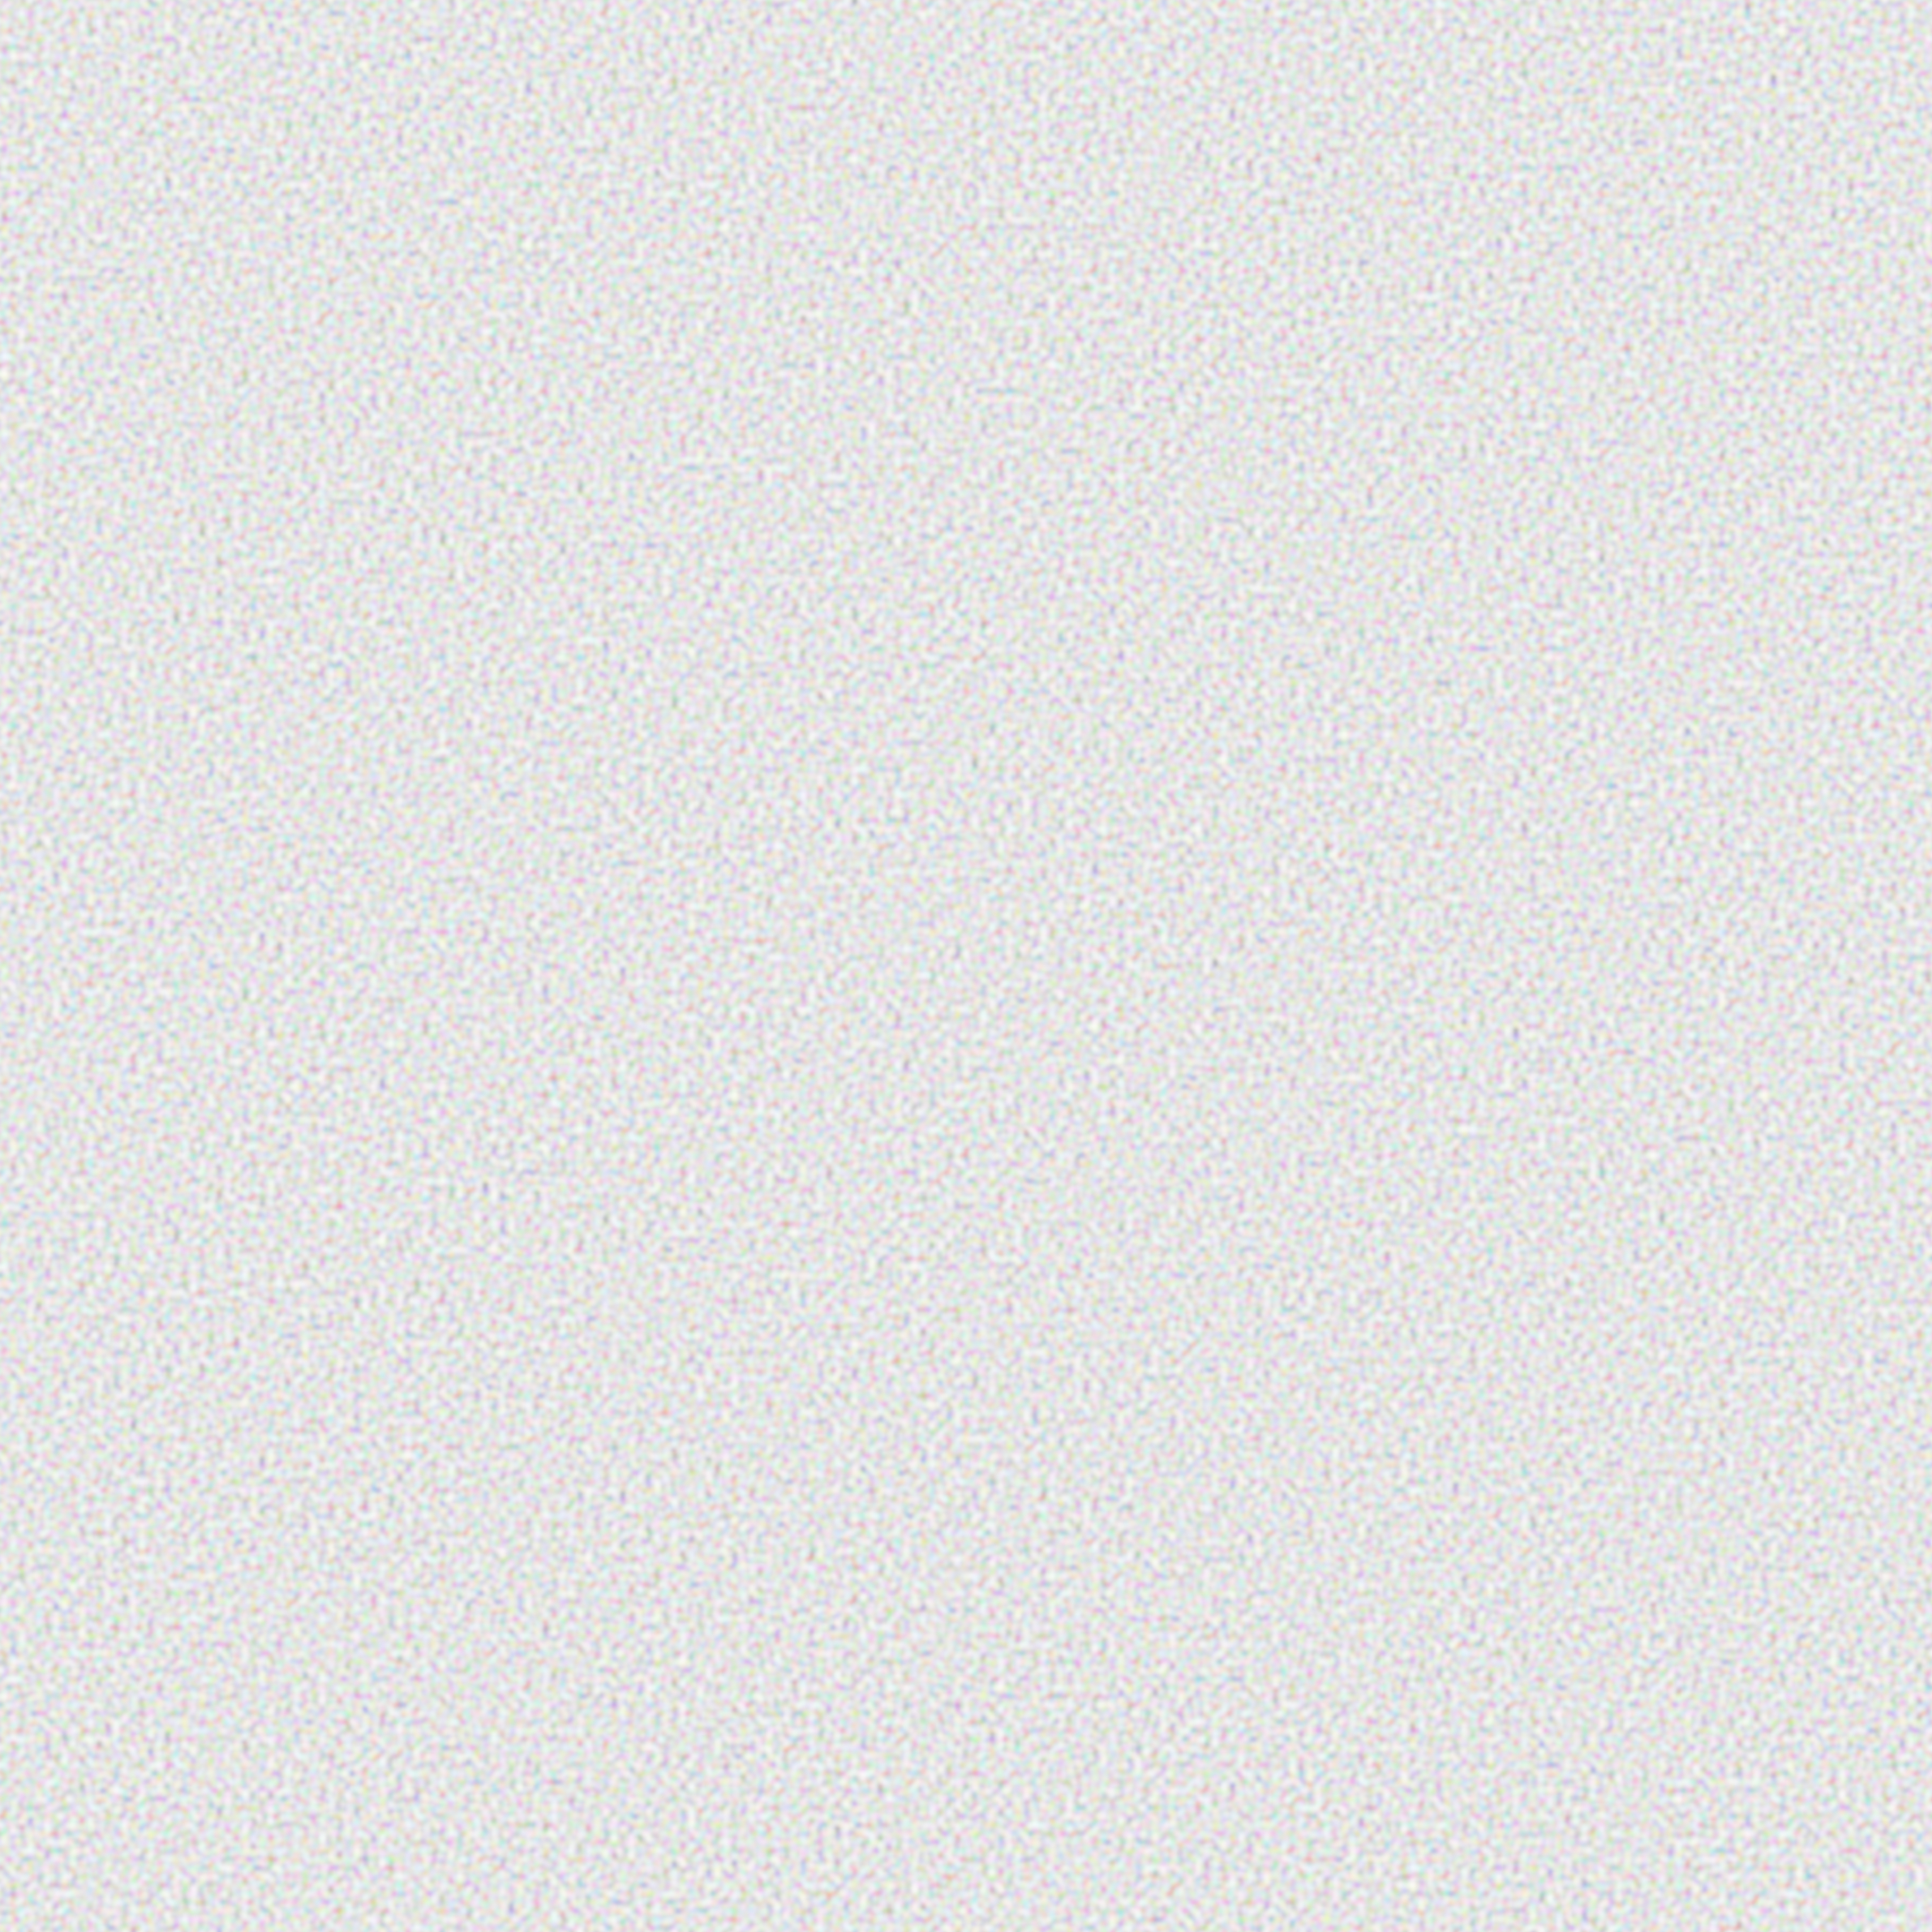
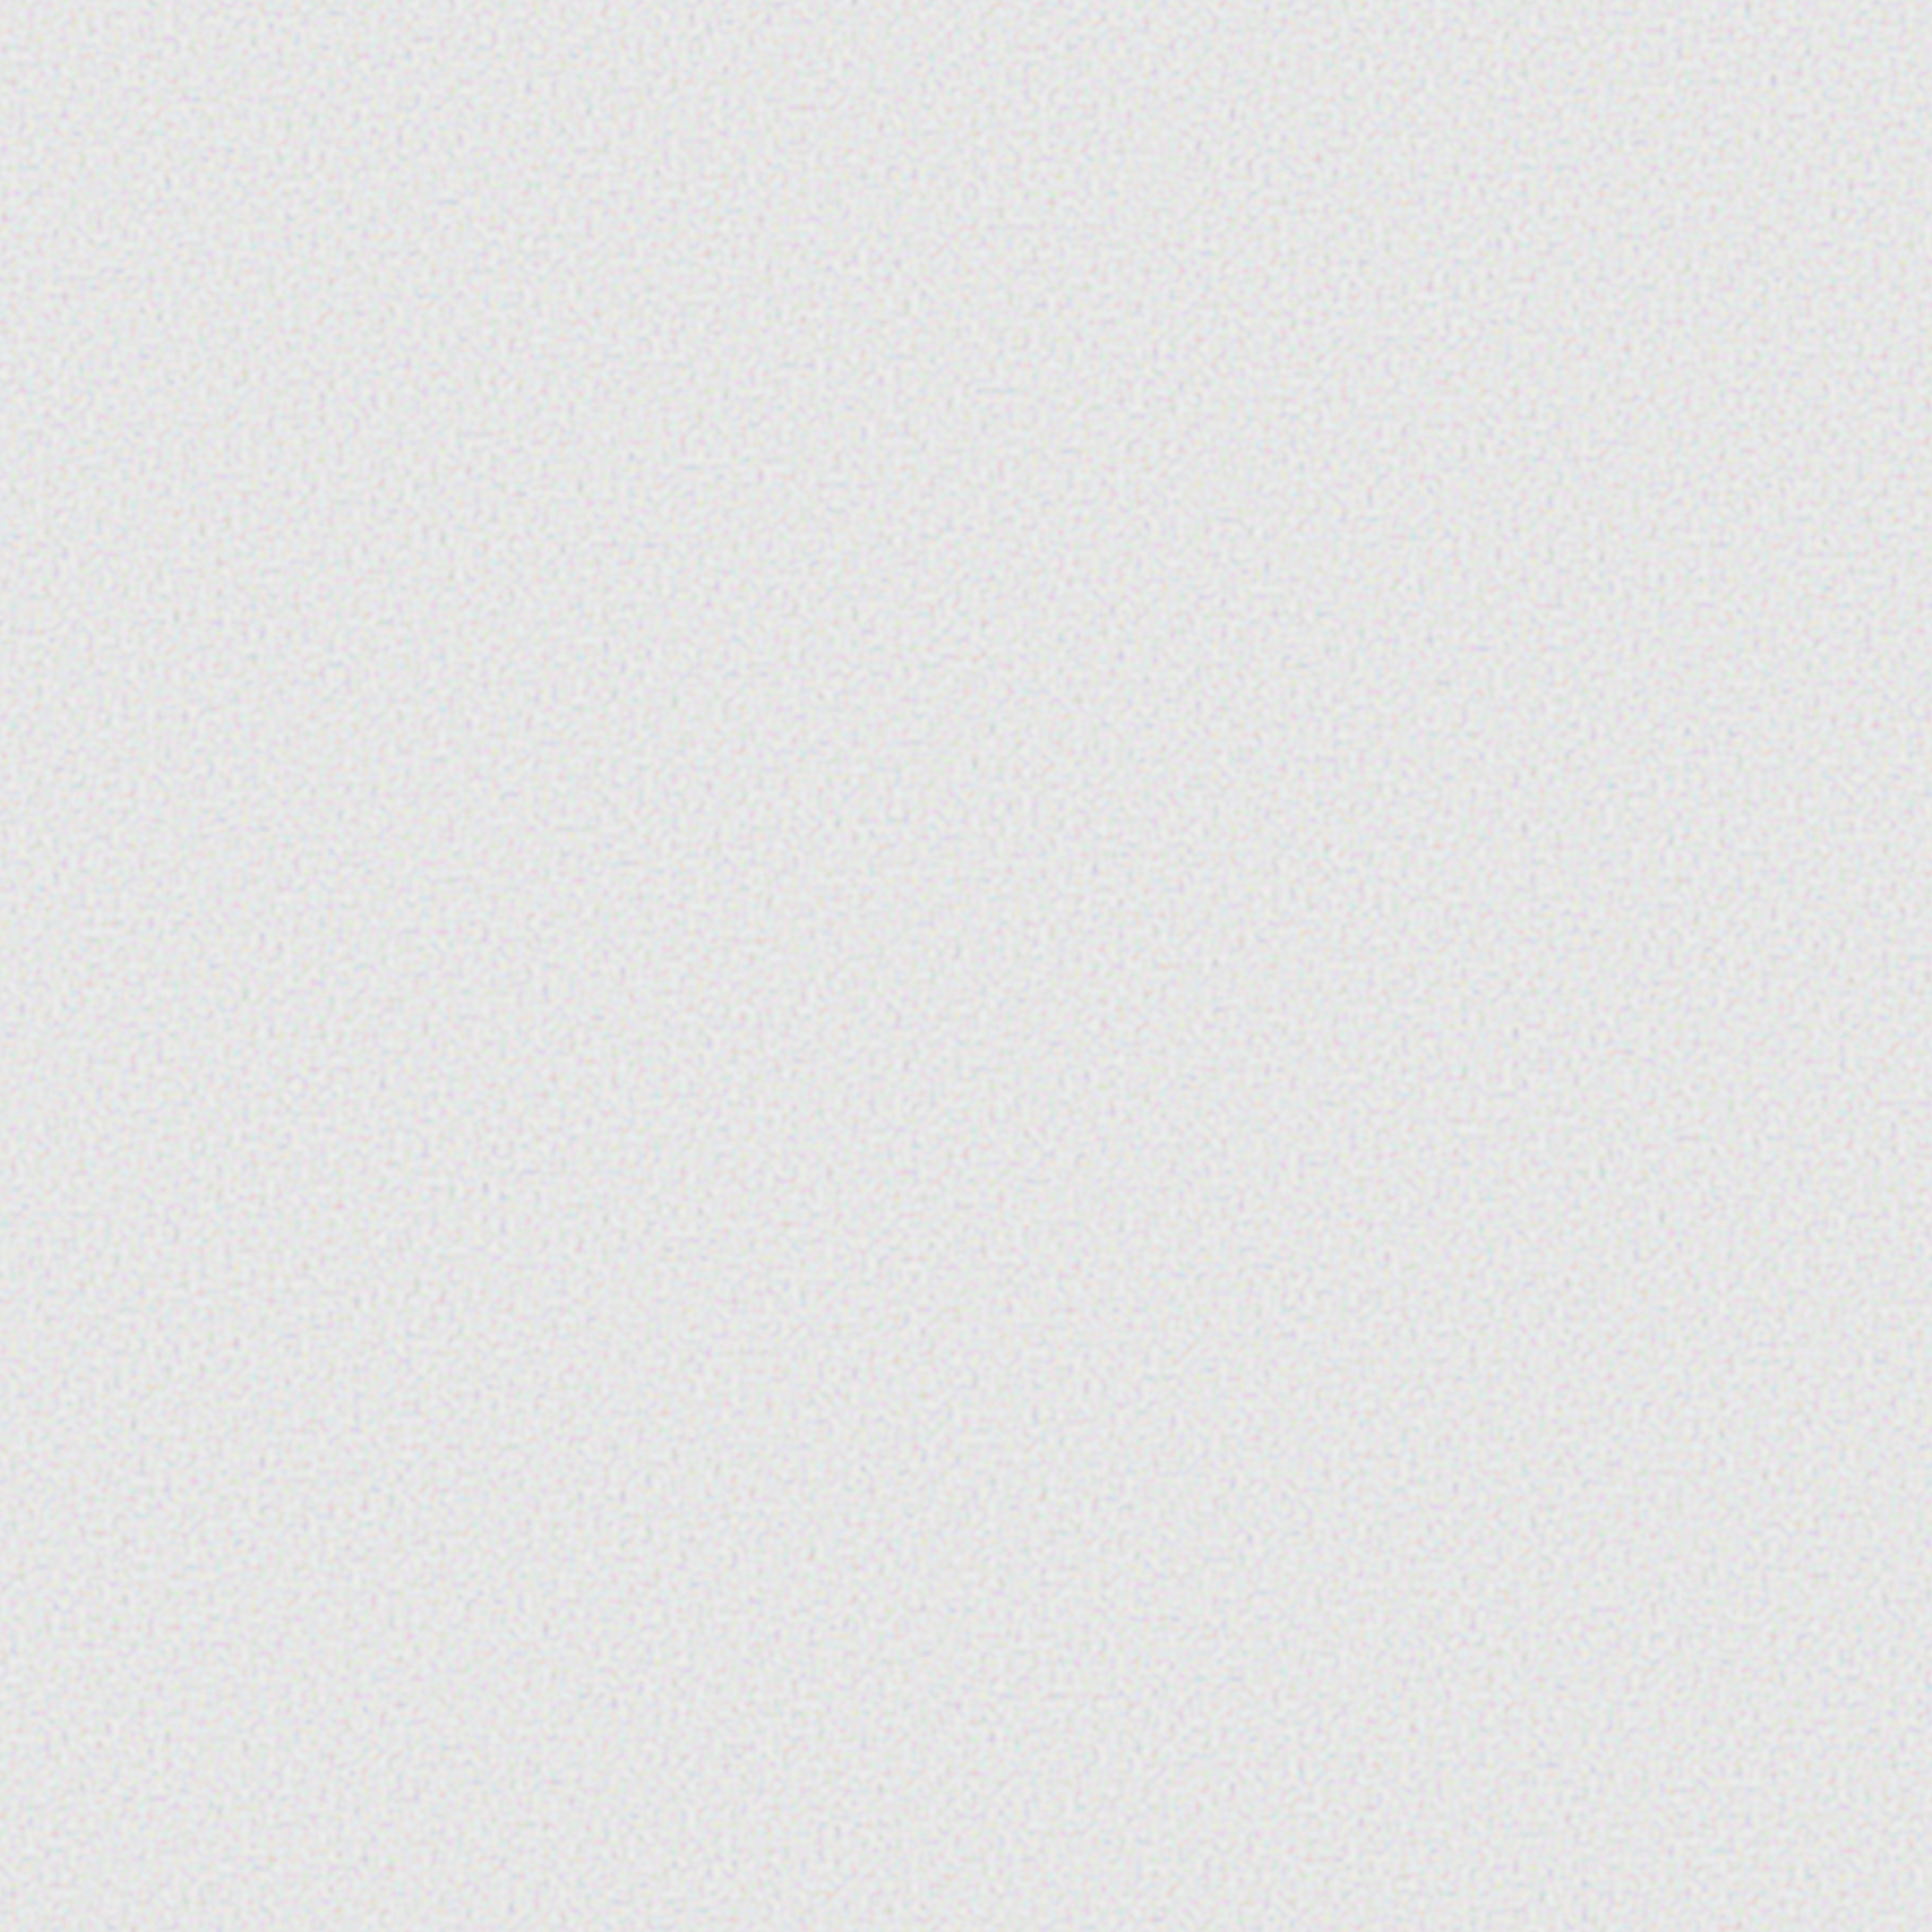
<svg xmlns="http://www.w3.org/2000/svg" width="300" height="300">
-   <filter id="n" x="0" y="0">
+   <filter id="noise-filter" x="0" y="0">
    <feTurbulence type="fractalNoise" baseFrequency="0.75" stitchTiles="stitch" />
  </filter>
-   <rect width="300" height="300" fill="#fff" />
-   <rect width="300" height="300" filter="url(#n)" opacity="0.80" />
+   <rect width="300" height="300" filter="url(#noise-filter)" opacity="0.4" />
</svg>
